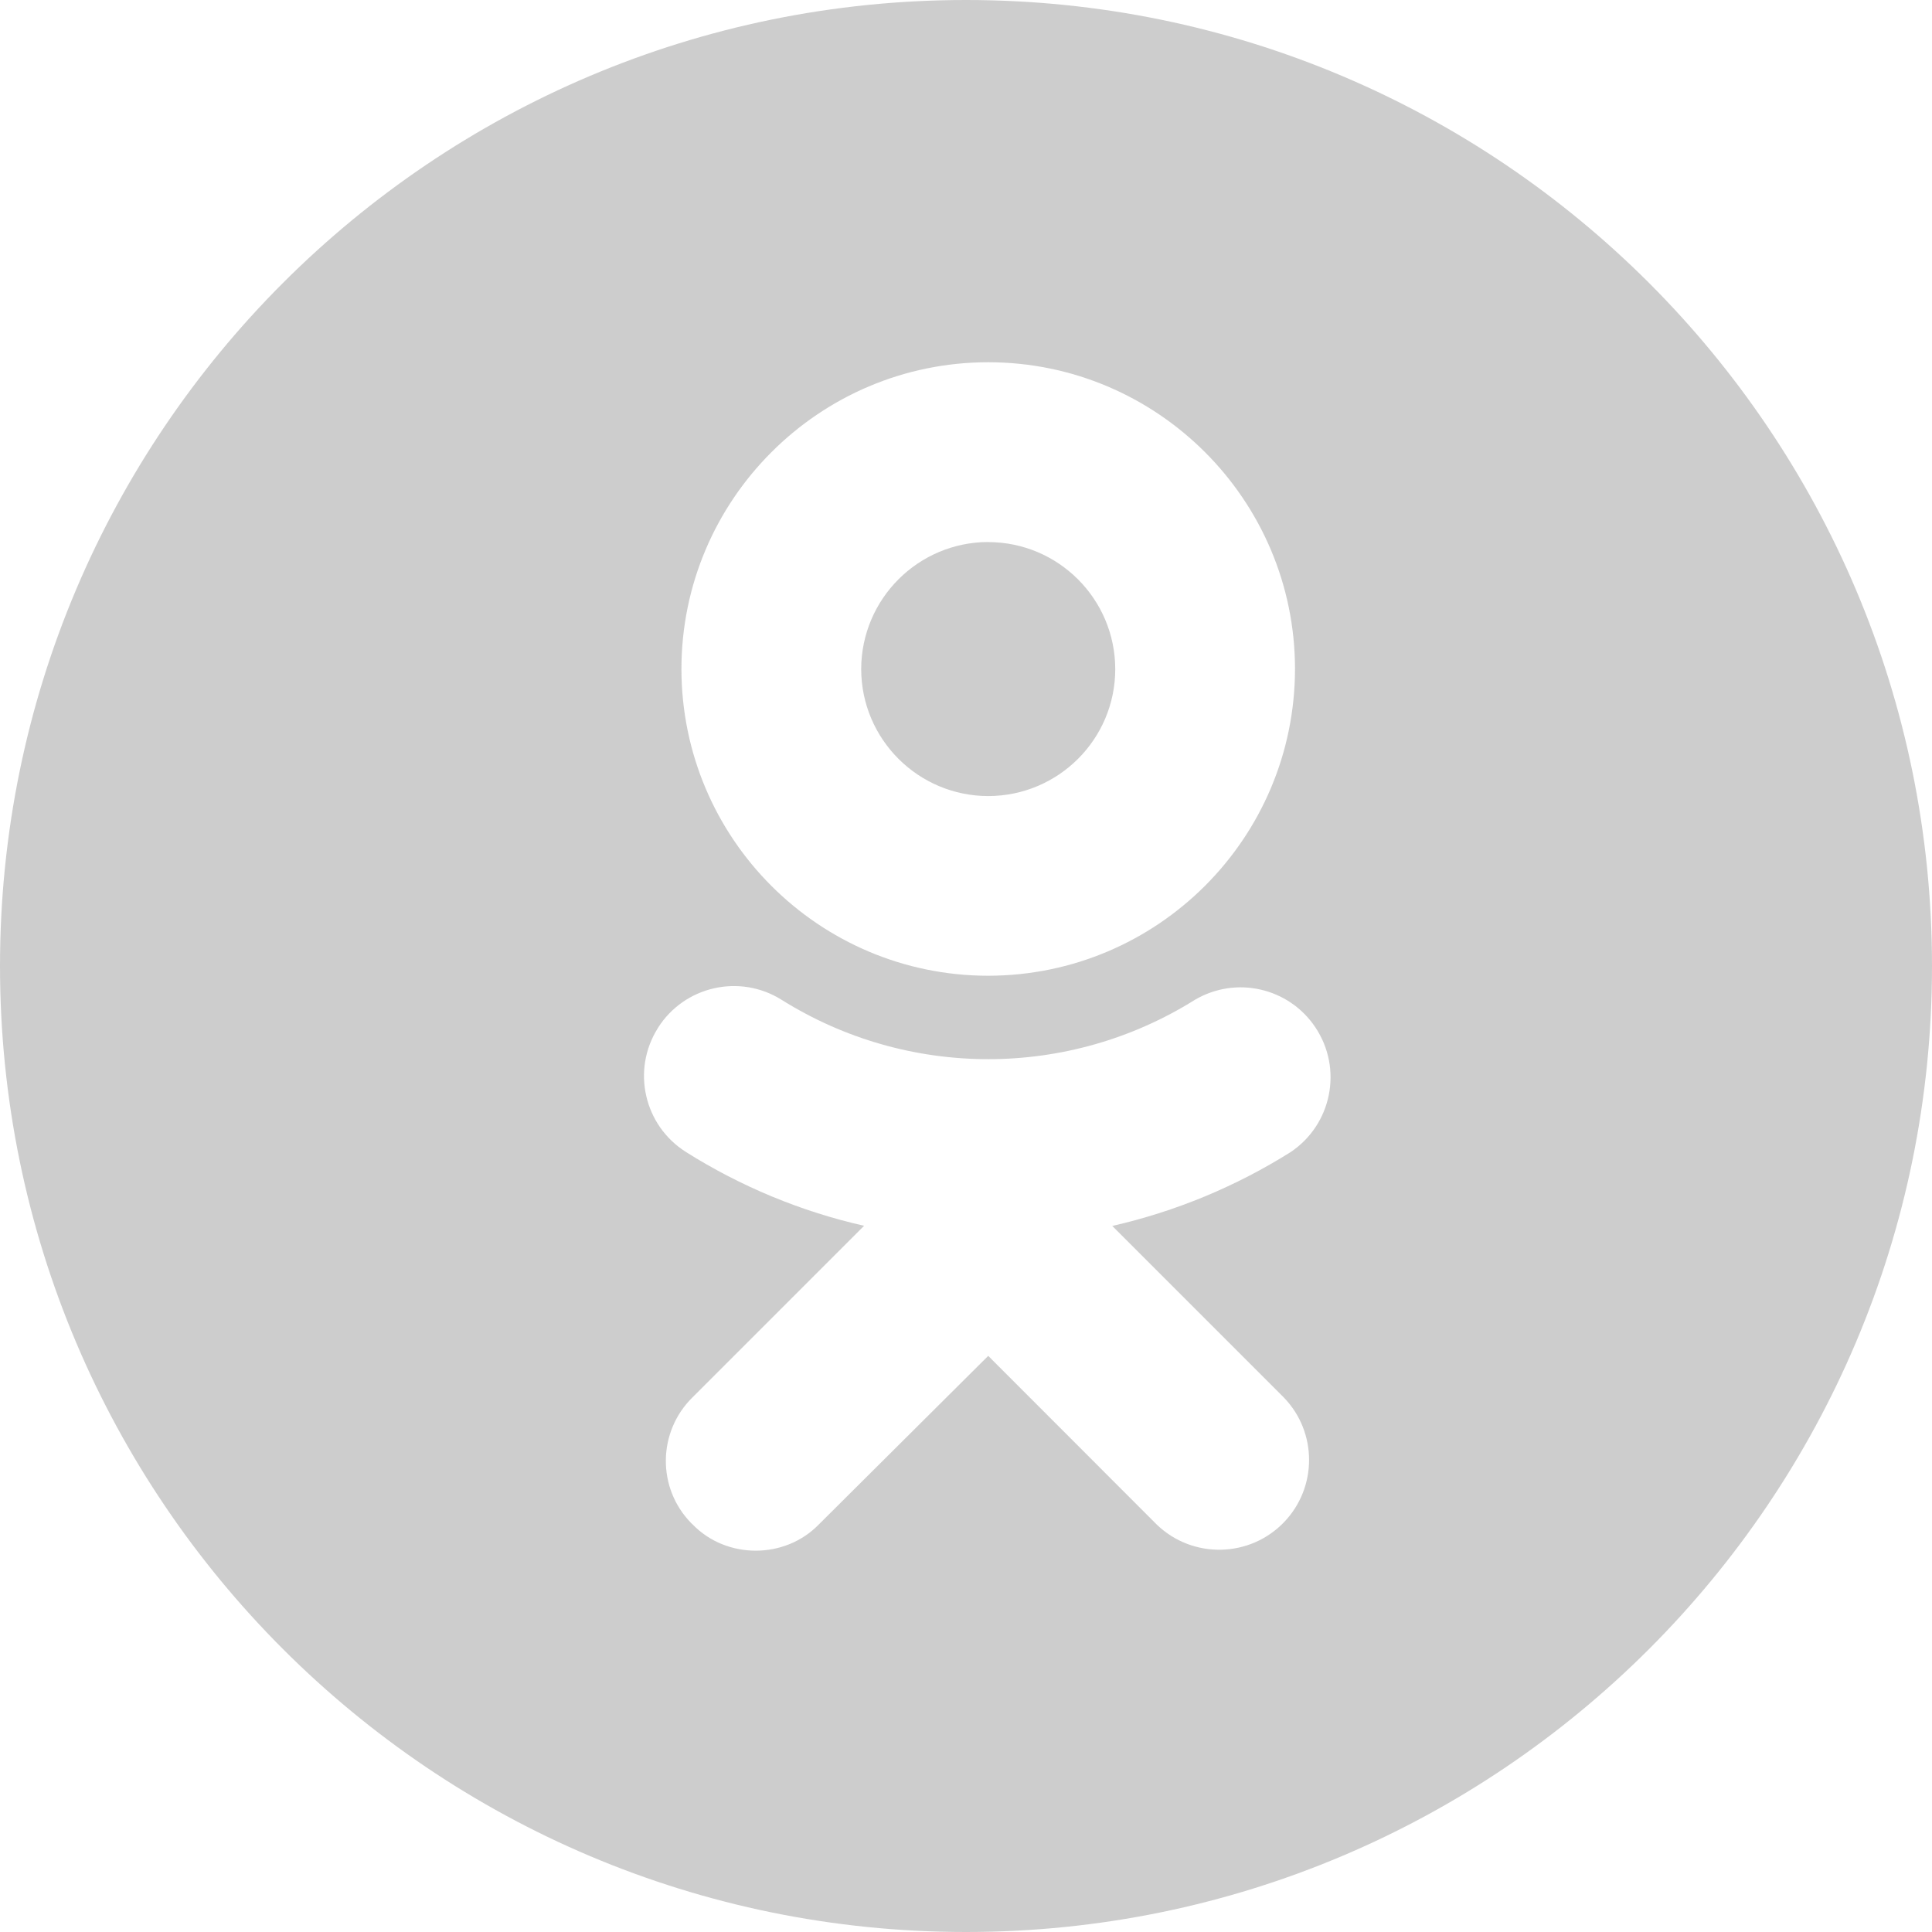
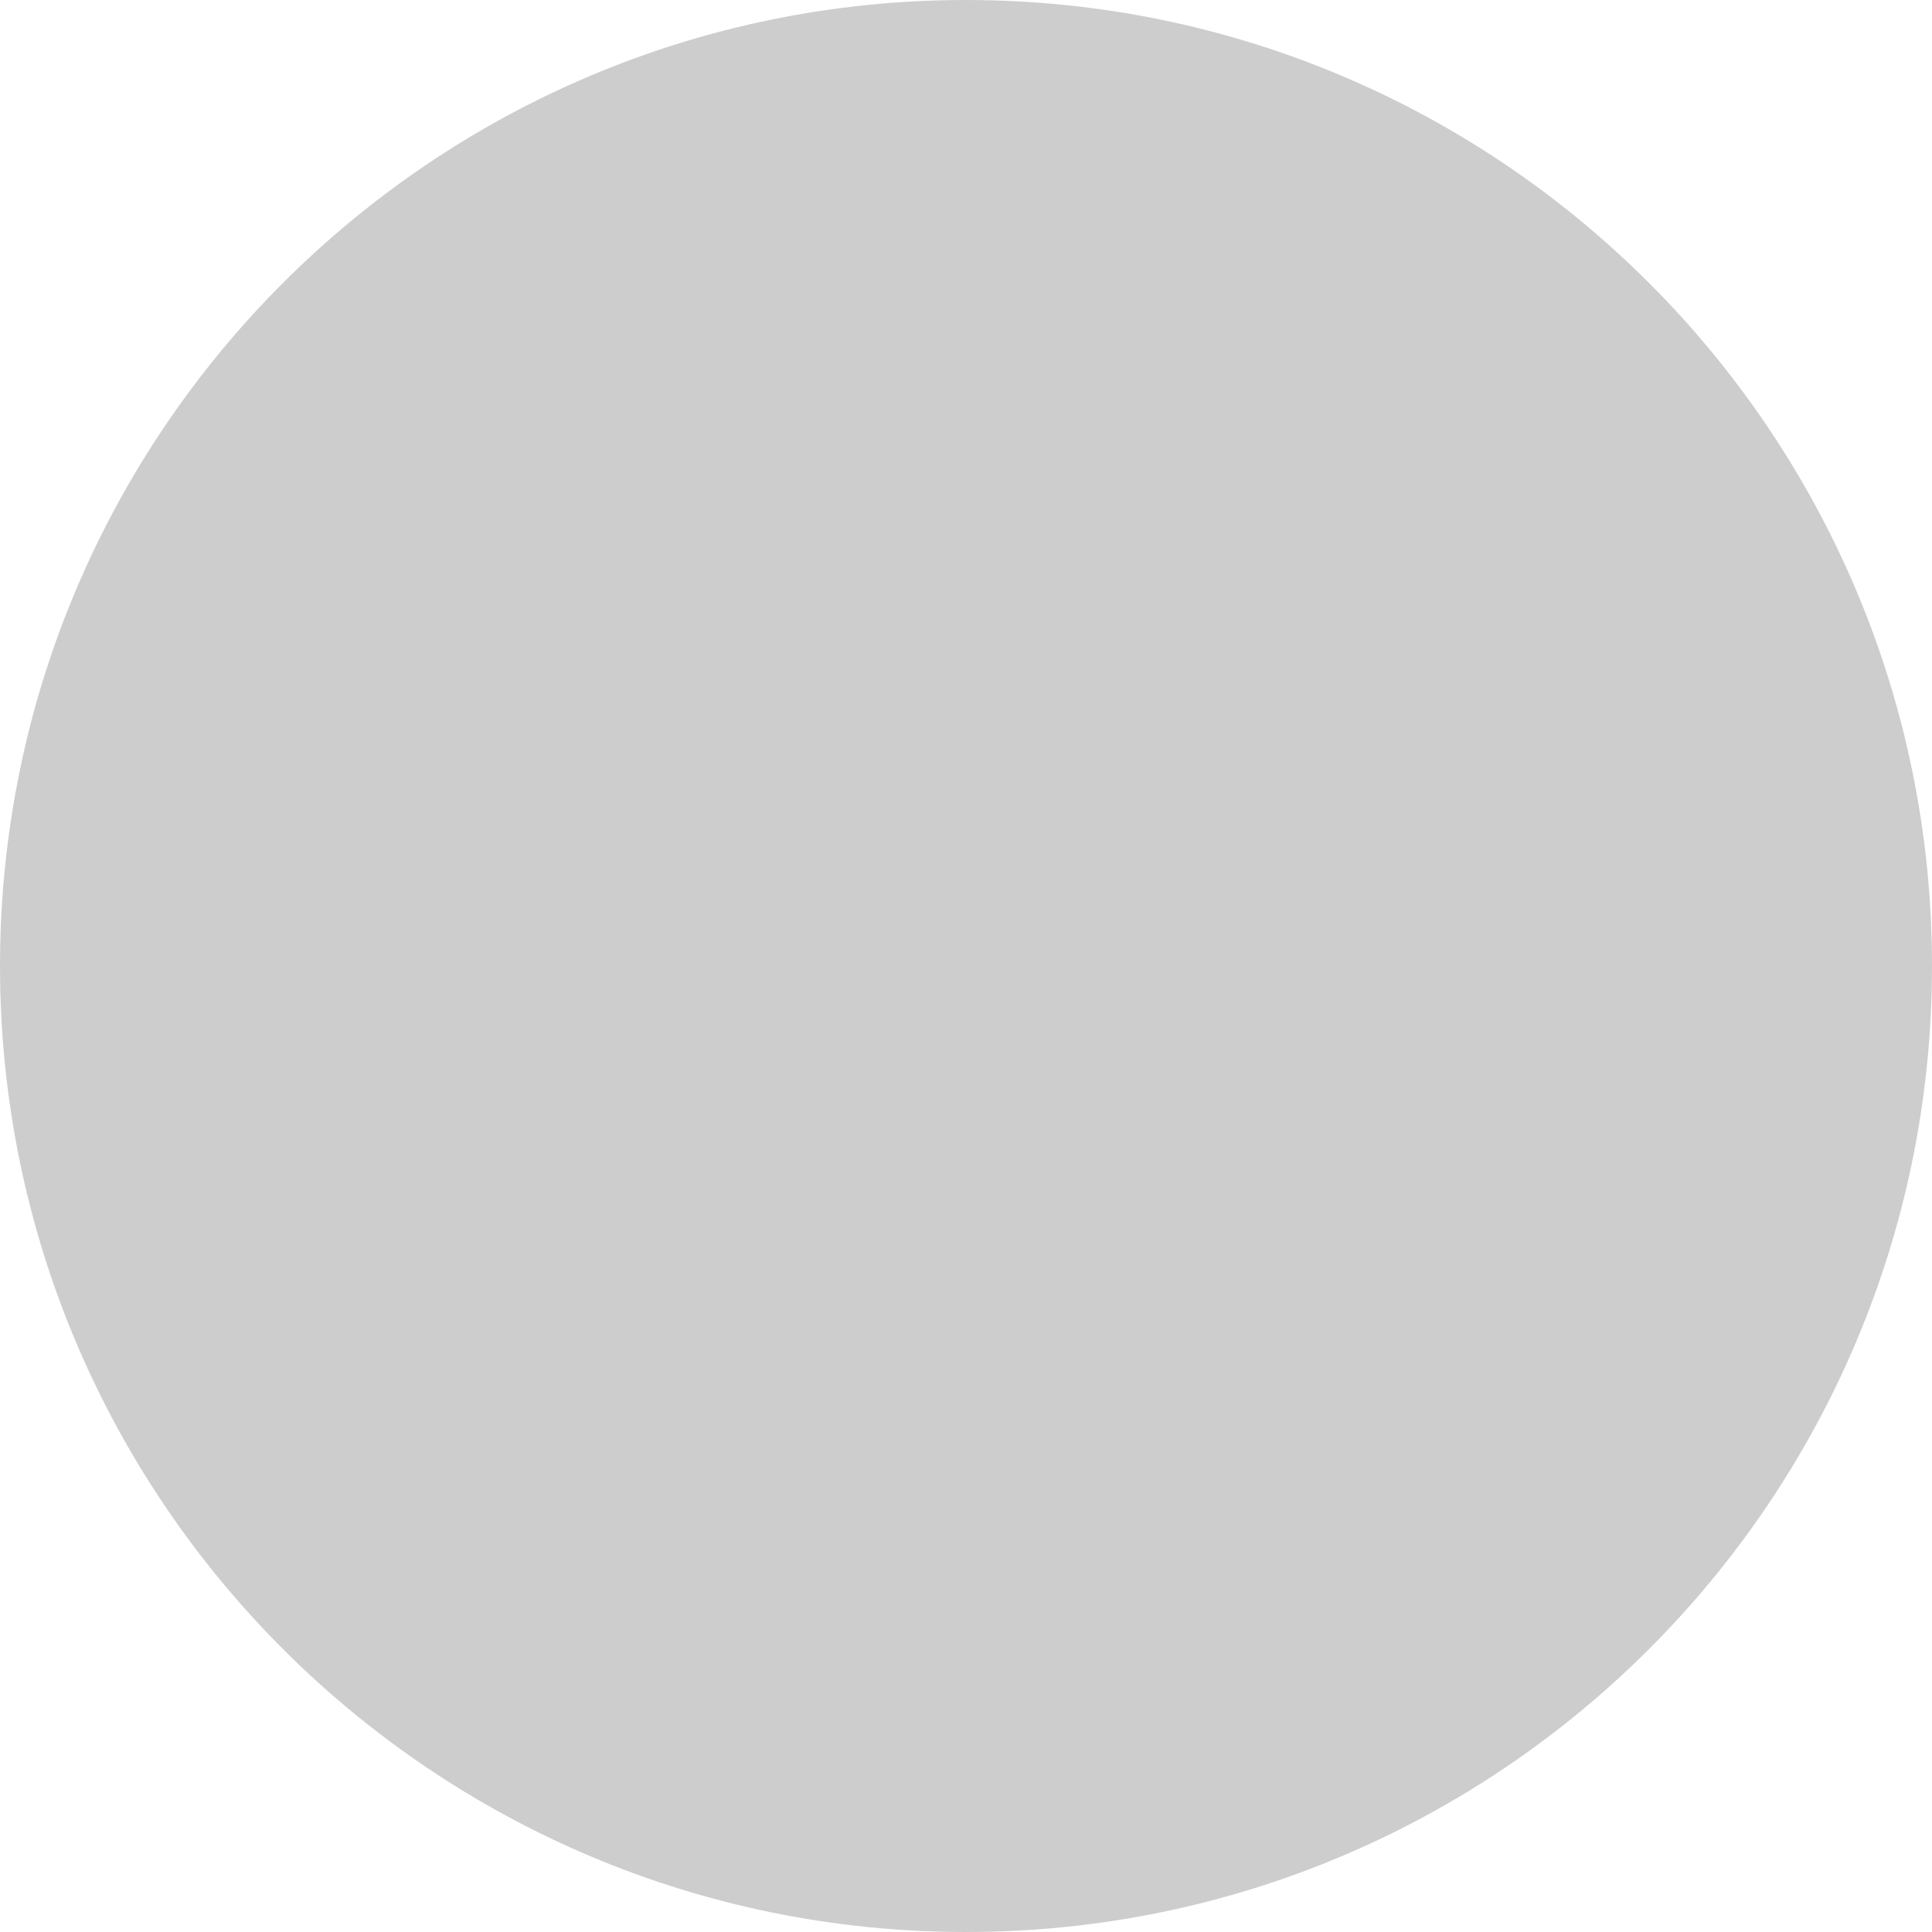
<svg xmlns="http://www.w3.org/2000/svg" width="24" height="24" viewBox="0 0 24 24" fill="none">
  <g id="Logo bubble/24/OK" opacity="0.246">
-     <path id="Combined Shape" fill-rule="evenodd" clip-rule="evenodd" d="M24 12C24 18.627 18.627 24 12 24C5.373 24 0 18.627 0 12C0 5.373 5.373 0 12 0C18.627 0 24 5.373 24 12ZM16.087 8.311C16.084 10.414 14.38 12.118 12.276 12.121V12.121C10.173 12.12 8.468 10.416 8.465 8.312C8.465 6.21 10.175 4.5 12.276 4.5C14.377 4.5 16.087 6.21 16.087 8.311ZM16.032 14.312C15.351 14.74 14.602 15.05 13.817 15.229L15.949 17.361C16.366 17.793 16.366 18.478 15.949 18.911C15.521 19.354 14.813 19.366 14.37 18.939L12.276 16.843L10.172 18.937C9.96 19.155 9.674 19.263 9.388 19.263C9.102 19.263 8.815 19.155 8.604 18.937L8.585 18.919C8.16 18.484 8.168 17.786 8.603 17.358L10.734 15.227C9.95 15.05 9.202 14.739 8.522 14.311L8.521 14.31C8 13.982 7.843 13.293 8.172 12.772C8.173 12.771 8.173 12.77 8.173 12.769C8.502 12.249 9.19 12.093 9.711 12.421C11.28 13.403 13.273 13.403 14.842 12.421C15.353 12.119 16.01 12.268 16.34 12.762C16.683 13.275 16.545 13.969 16.032 14.312ZM12.276 6.734C13.147 6.735 13.853 7.441 13.854 8.312C13.854 9.183 13.147 9.888 12.276 9.889C11.406 9.888 10.7 9.183 10.698 8.312C10.7 7.44 11.406 6.735 12.276 6.733V6.734Z" fill="#333333" />
+     <path id="Combined Shape" fillRule="evenodd" clipRule="evenodd" d="M24 12C24 18.627 18.627 24 12 24C5.373 24 0 18.627 0 12C0 5.373 5.373 0 12 0C18.627 0 24 5.373 24 12ZM16.087 8.311C16.084 10.414 14.38 12.118 12.276 12.121V12.121C10.173 12.12 8.468 10.416 8.465 8.312C8.465 6.21 10.175 4.5 12.276 4.5C14.377 4.5 16.087 6.21 16.087 8.311ZM16.032 14.312C15.351 14.74 14.602 15.05 13.817 15.229L15.949 17.361C16.366 17.793 16.366 18.478 15.949 18.911C15.521 19.354 14.813 19.366 14.37 18.939L12.276 16.843L10.172 18.937C9.96 19.155 9.674 19.263 9.388 19.263C9.102 19.263 8.815 19.155 8.604 18.937L8.585 18.919C8.16 18.484 8.168 17.786 8.603 17.358L10.734 15.227C9.95 15.05 9.202 14.739 8.522 14.311L8.521 14.31C8 13.982 7.843 13.293 8.172 12.772C8.173 12.771 8.173 12.77 8.173 12.769C8.502 12.249 9.19 12.093 9.711 12.421C11.28 13.403 13.273 13.403 14.842 12.421C15.353 12.119 16.01 12.268 16.34 12.762C16.683 13.275 16.545 13.969 16.032 14.312ZM12.276 6.734C13.147 6.735 13.853 7.441 13.854 8.312C13.854 9.183 13.147 9.888 12.276 9.889C11.406 9.888 10.7 9.183 10.698 8.312C10.7 7.44 11.406 6.735 12.276 6.733V6.734Z" fill="#333333" />
  </g>
</svg>
